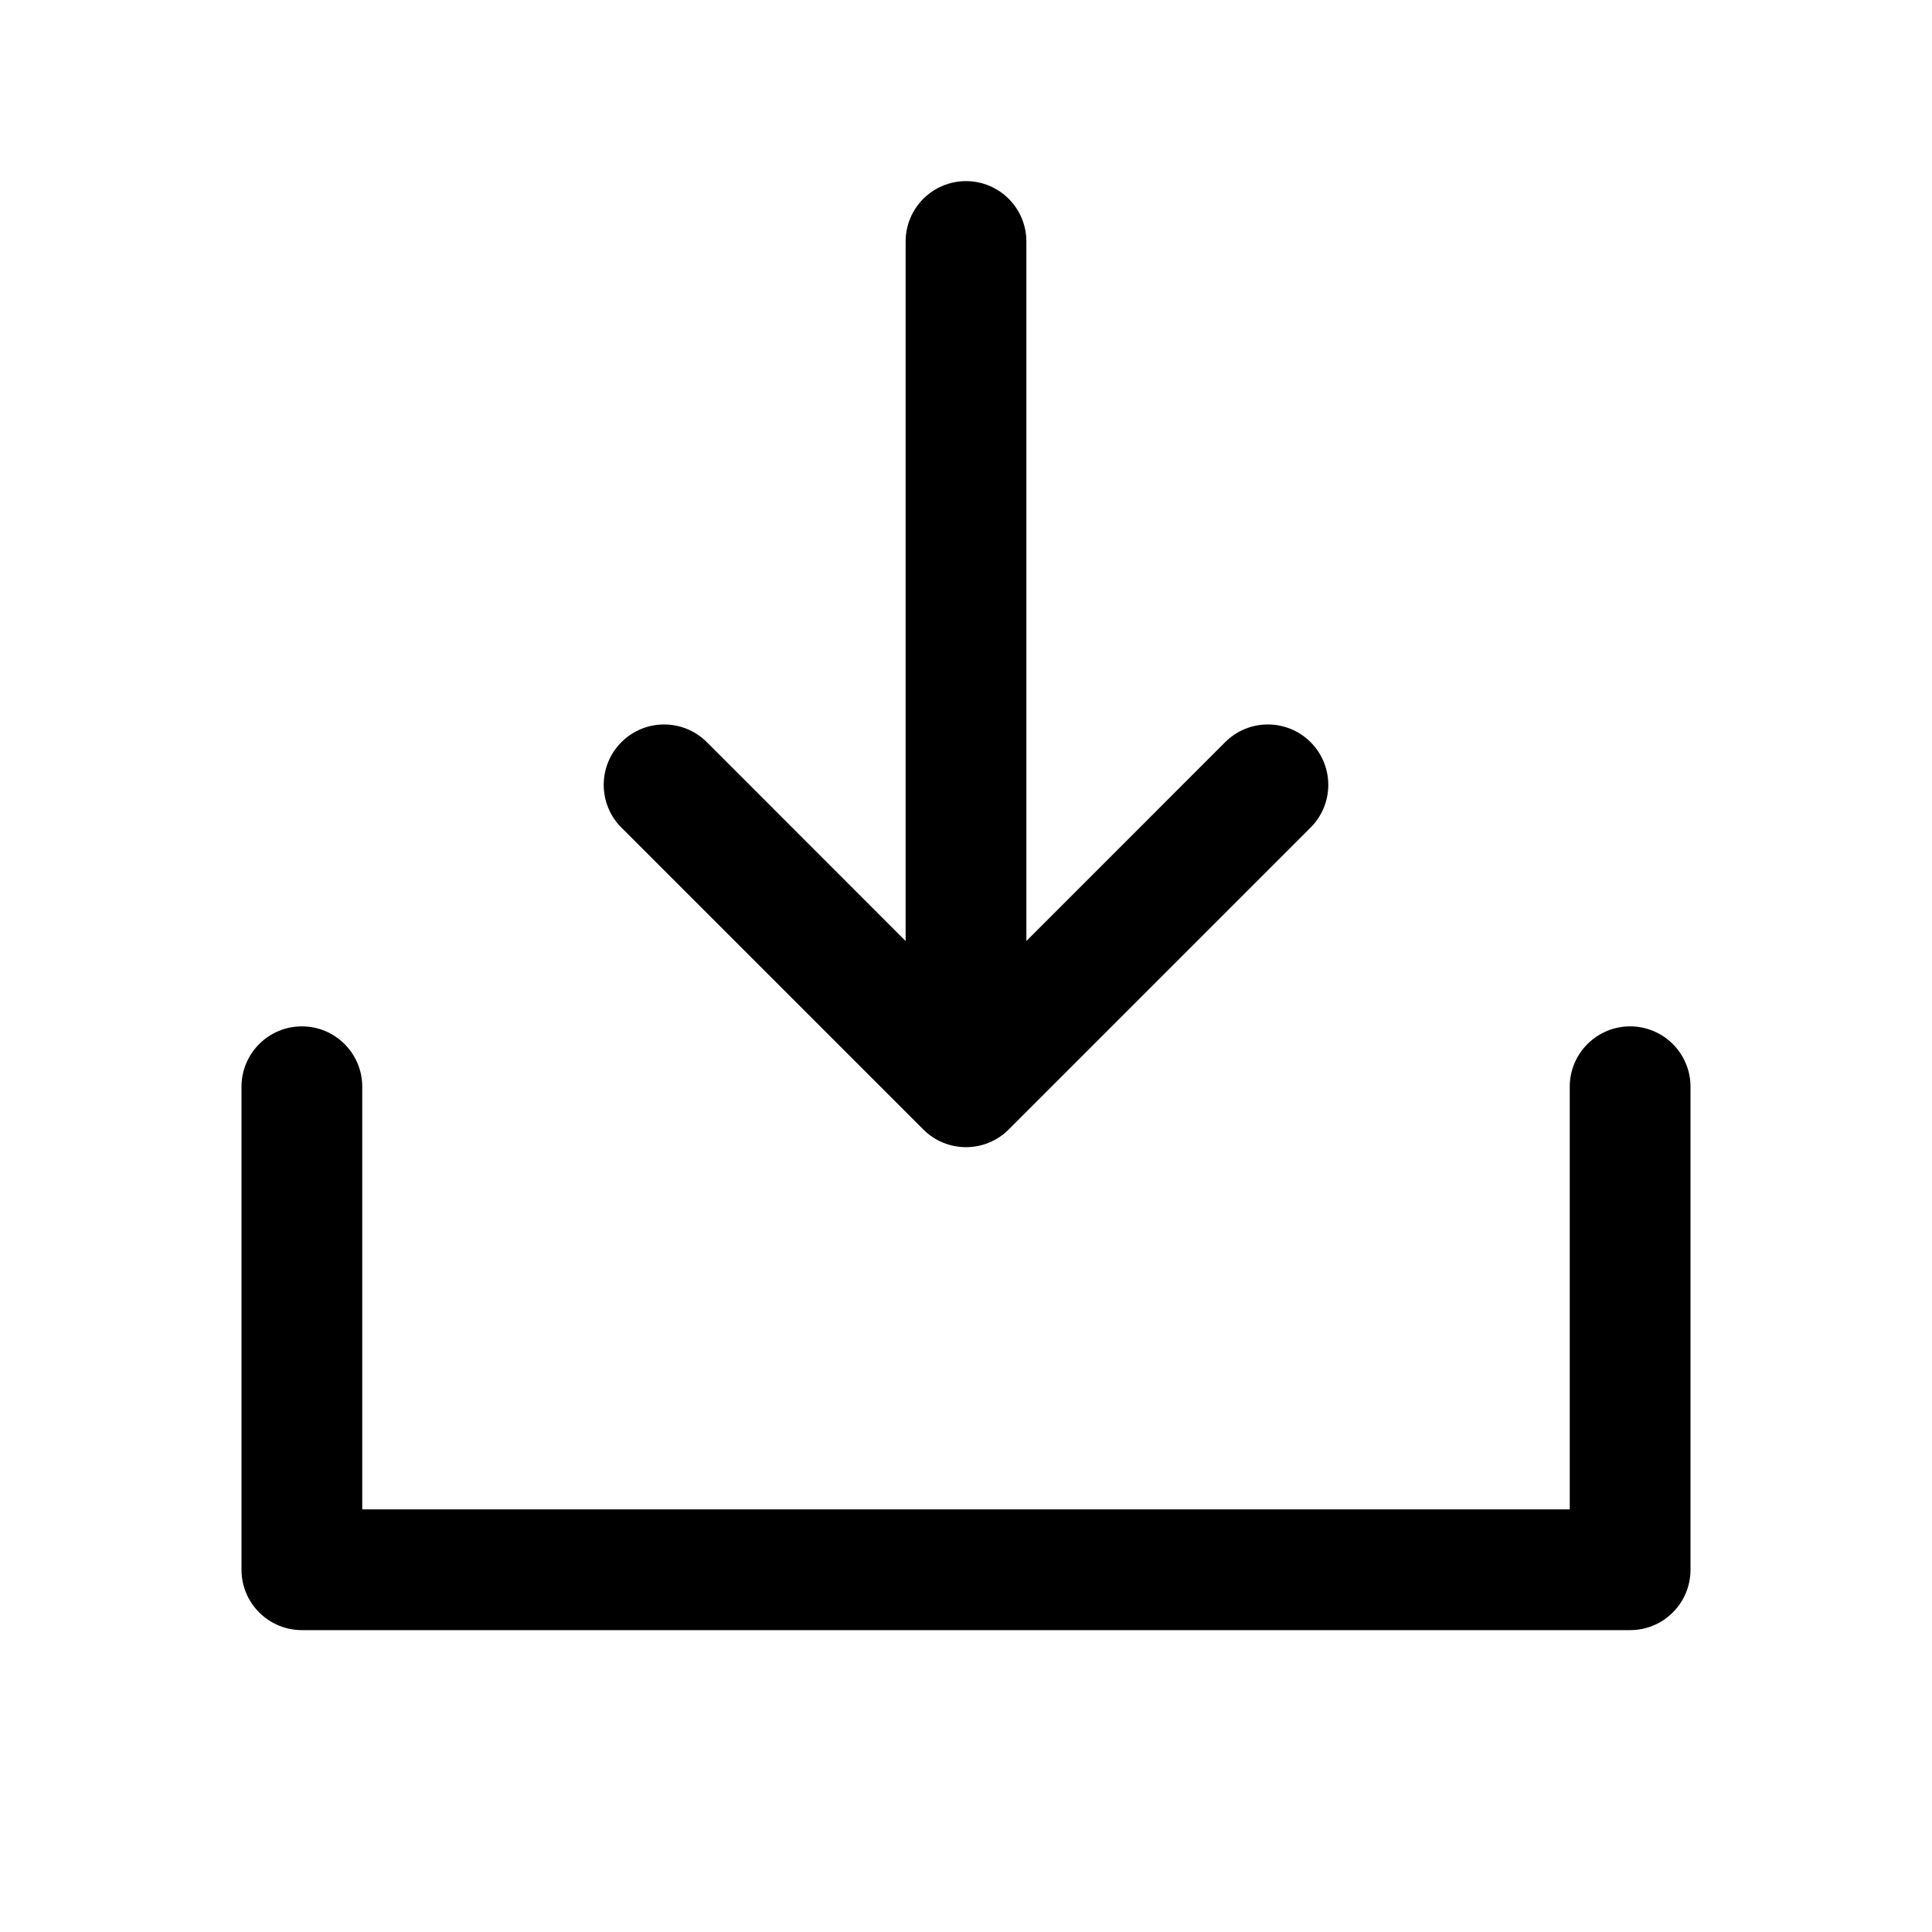
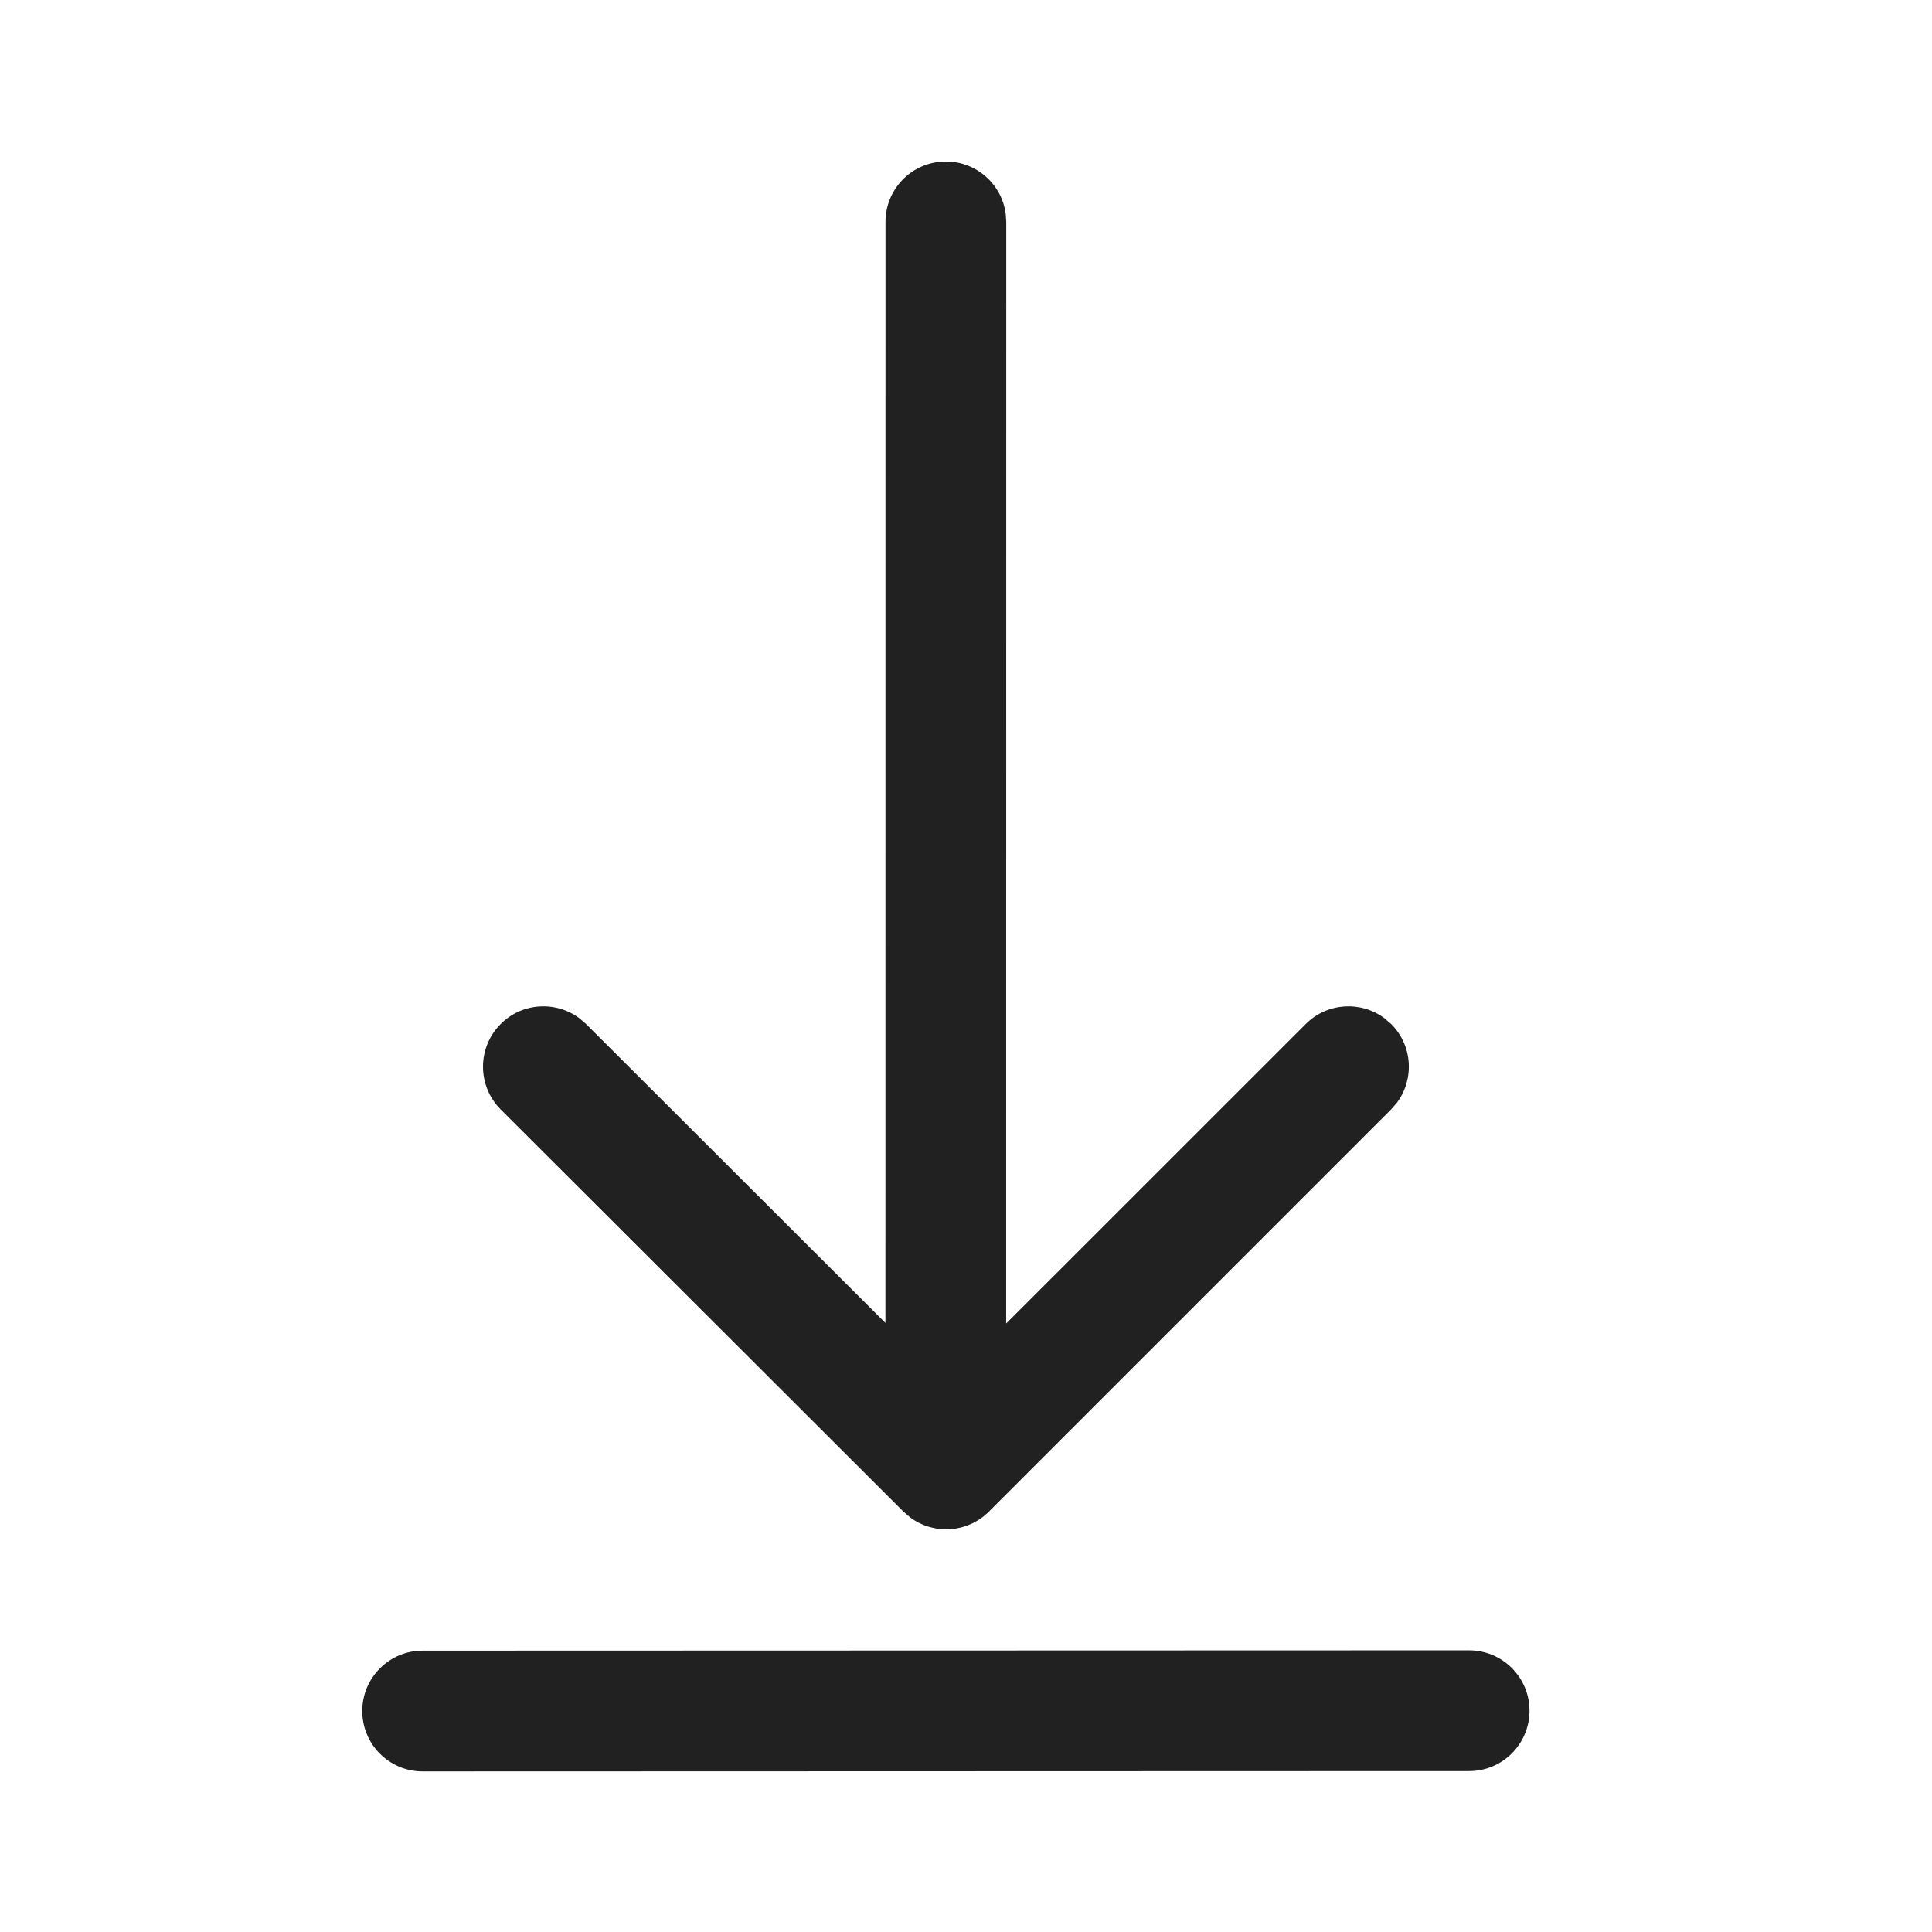
- <svg xmlns="http://www.w3.org/2000/svg" width="256" height="256" viewBox="0 0 256 256">
-   <path fill="black" d="M224,144v64a8,8,0,0,1-8,8H40a8,8,0,0,1-8-8V144a8,8,0,0,1,16,0v56H208V144a8,8,0,0,1,16,0Zm-101.66,5.66a8,8,0,0,0,11.32,0l40-40a8,8,0,0,0-11.32-11.32L136,124.69V32a8,8,0,0,0-16,0v92.69L93.66,98.34a8,8,0,0,0-11.32,11.32Z" />
+ <svg xmlns="http://www.w3.org/2000/svg" width="24" height="24" viewBox="0 0 24 24" fill="none">
+   <path d="M18.25 20.501C18.664 20.501 19 20.837 19 21.251C19 21.665 18.664 22.001 18.25 22.001L5.25 22.005C4.836 22.005 4.5 21.669 4.5 21.255C4.5 20.841 4.836 20.505 5.25 20.505L18.25 20.501ZM11.648 2.013L11.75 2.006C12.13 2.006 12.444 2.288 12.493 2.654L12.5 2.756L12.499 16.441L16.221 12.72C16.487 12.454 16.904 12.43 17.197 12.648L17.282 12.721C17.548 12.987 17.572 13.404 17.354 13.697L17.281 13.781L12.284 18.778C12.018 19.044 11.601 19.068 11.308 18.851L11.223 18.778L6.22 13.782C5.927 13.489 5.927 13.014 6.219 12.721C6.485 12.454 6.902 12.43 7.196 12.648L7.28 12.72L10.999 16.434L11 2.756C11 2.376 11.282 2.062 11.648 2.013L11.75 2.006L11.648 2.013Z" fill="#212121" />
</svg>
